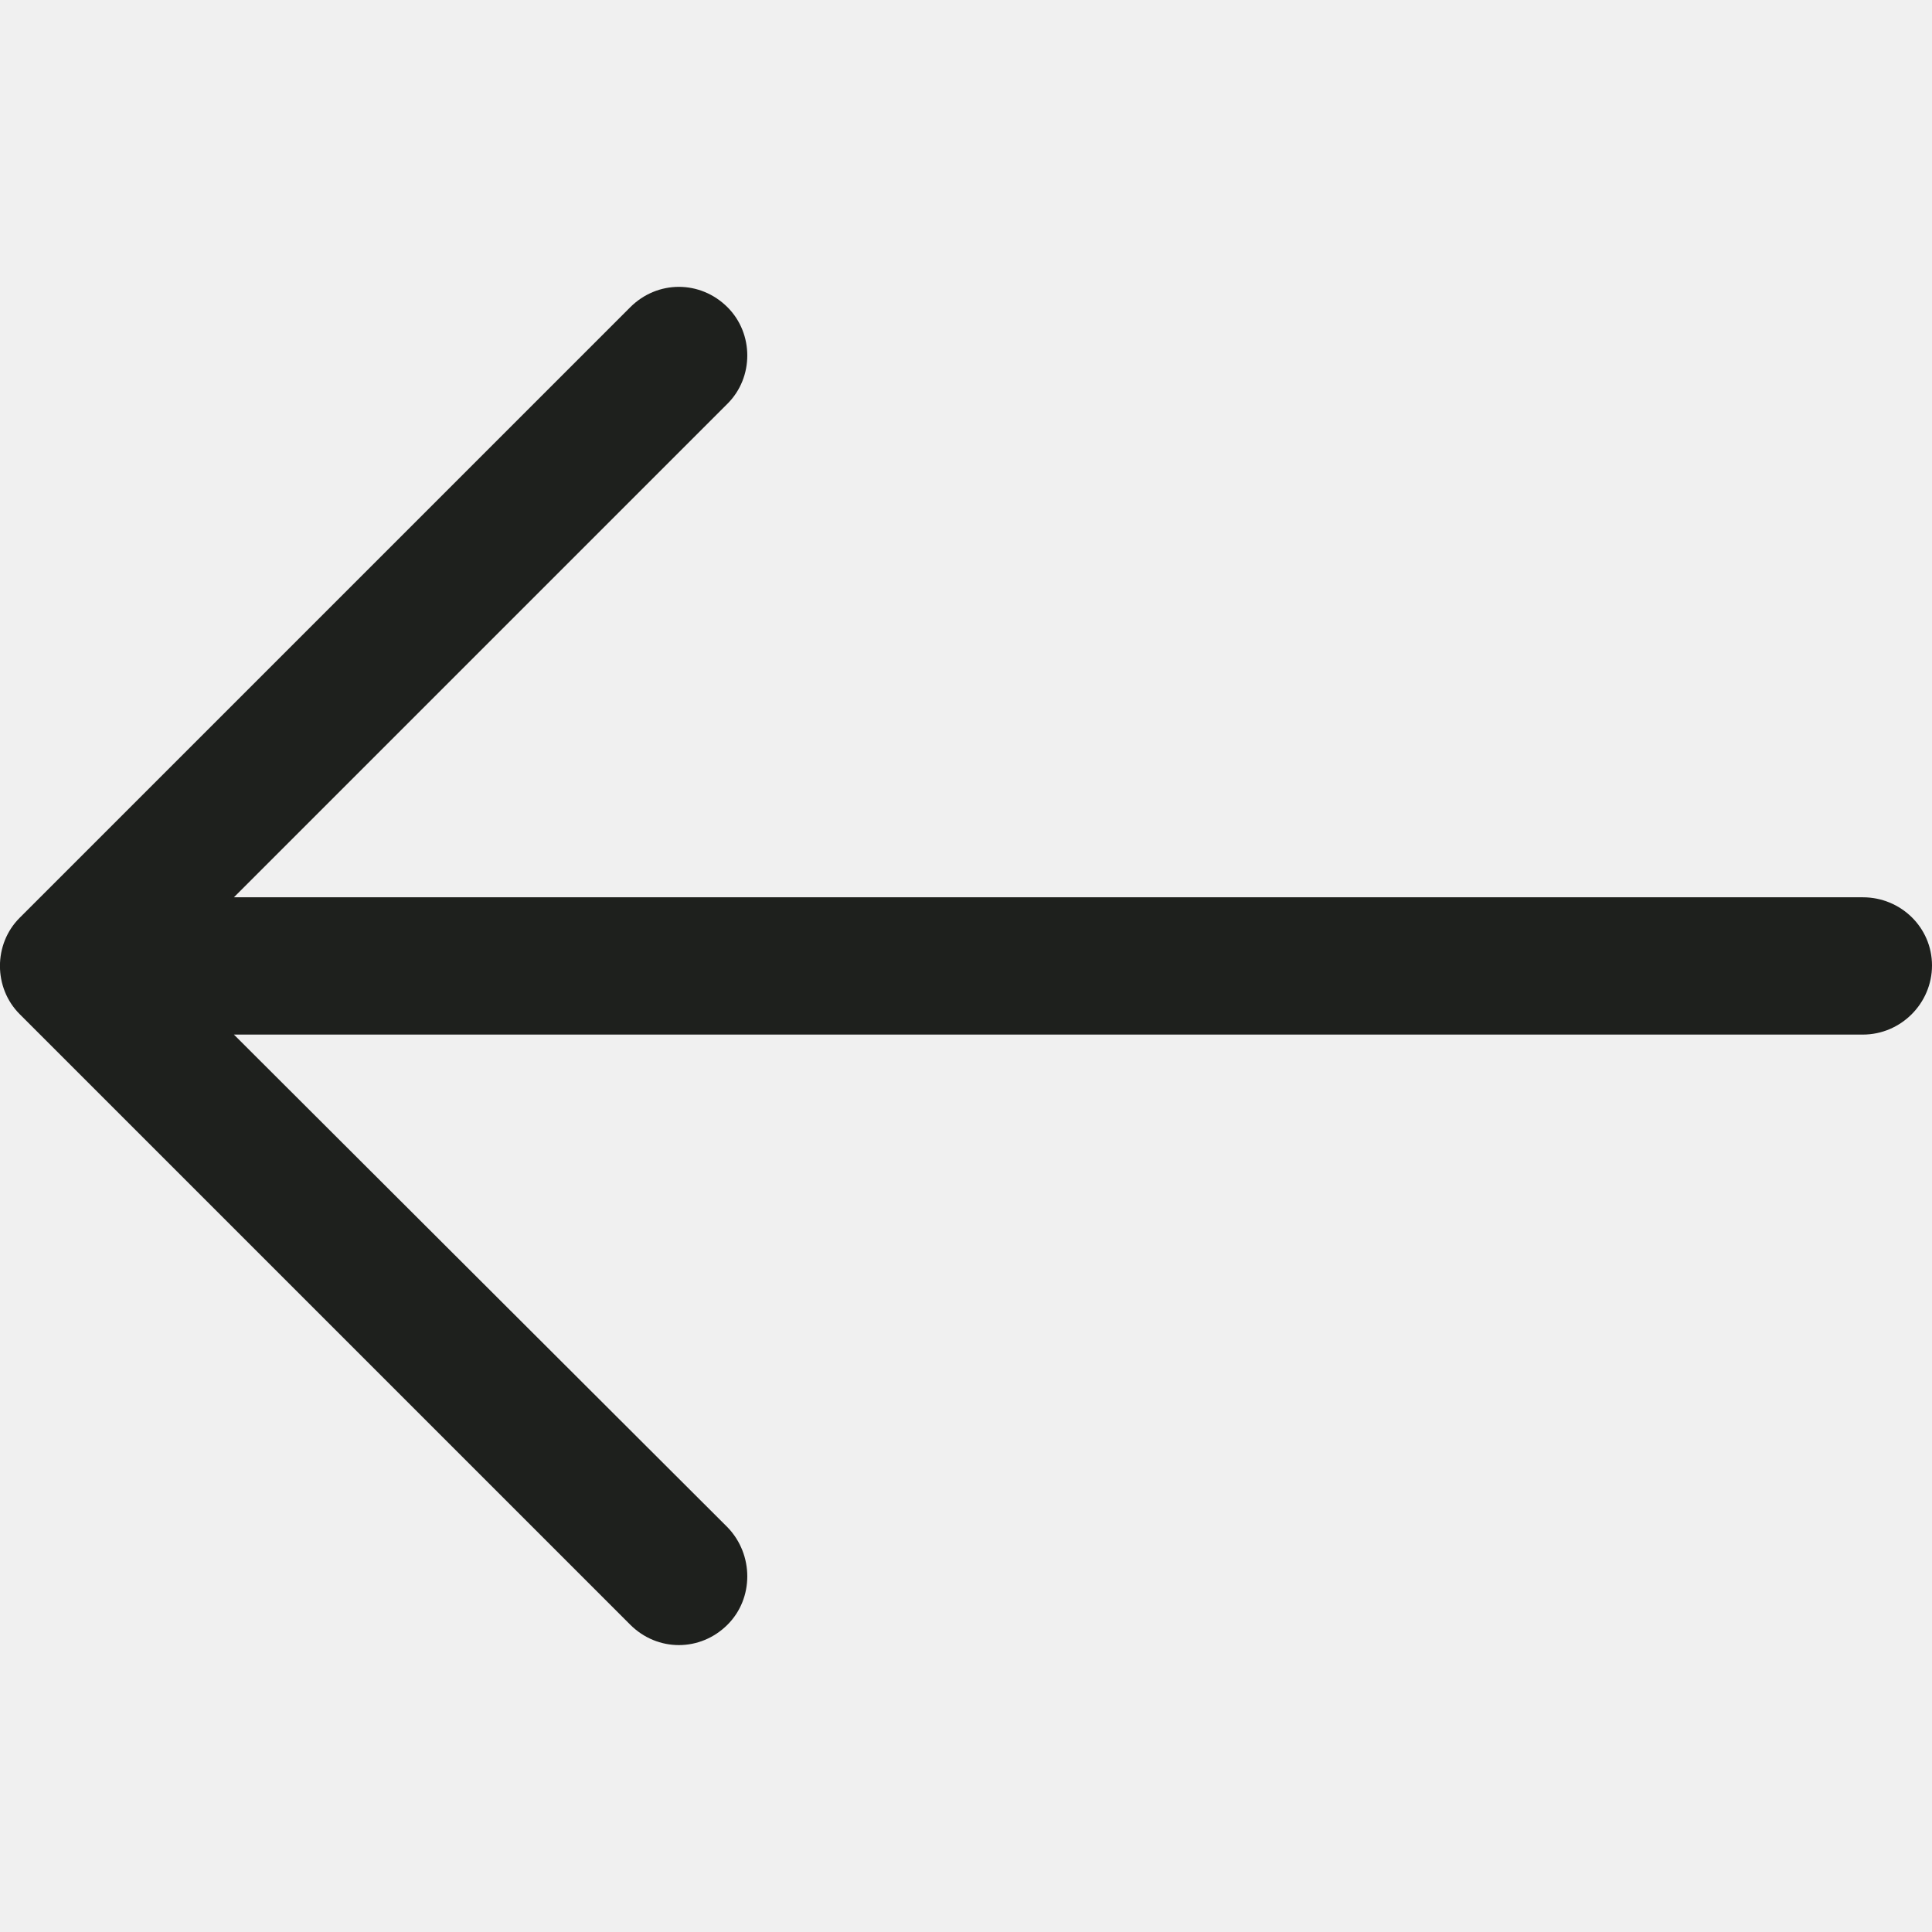
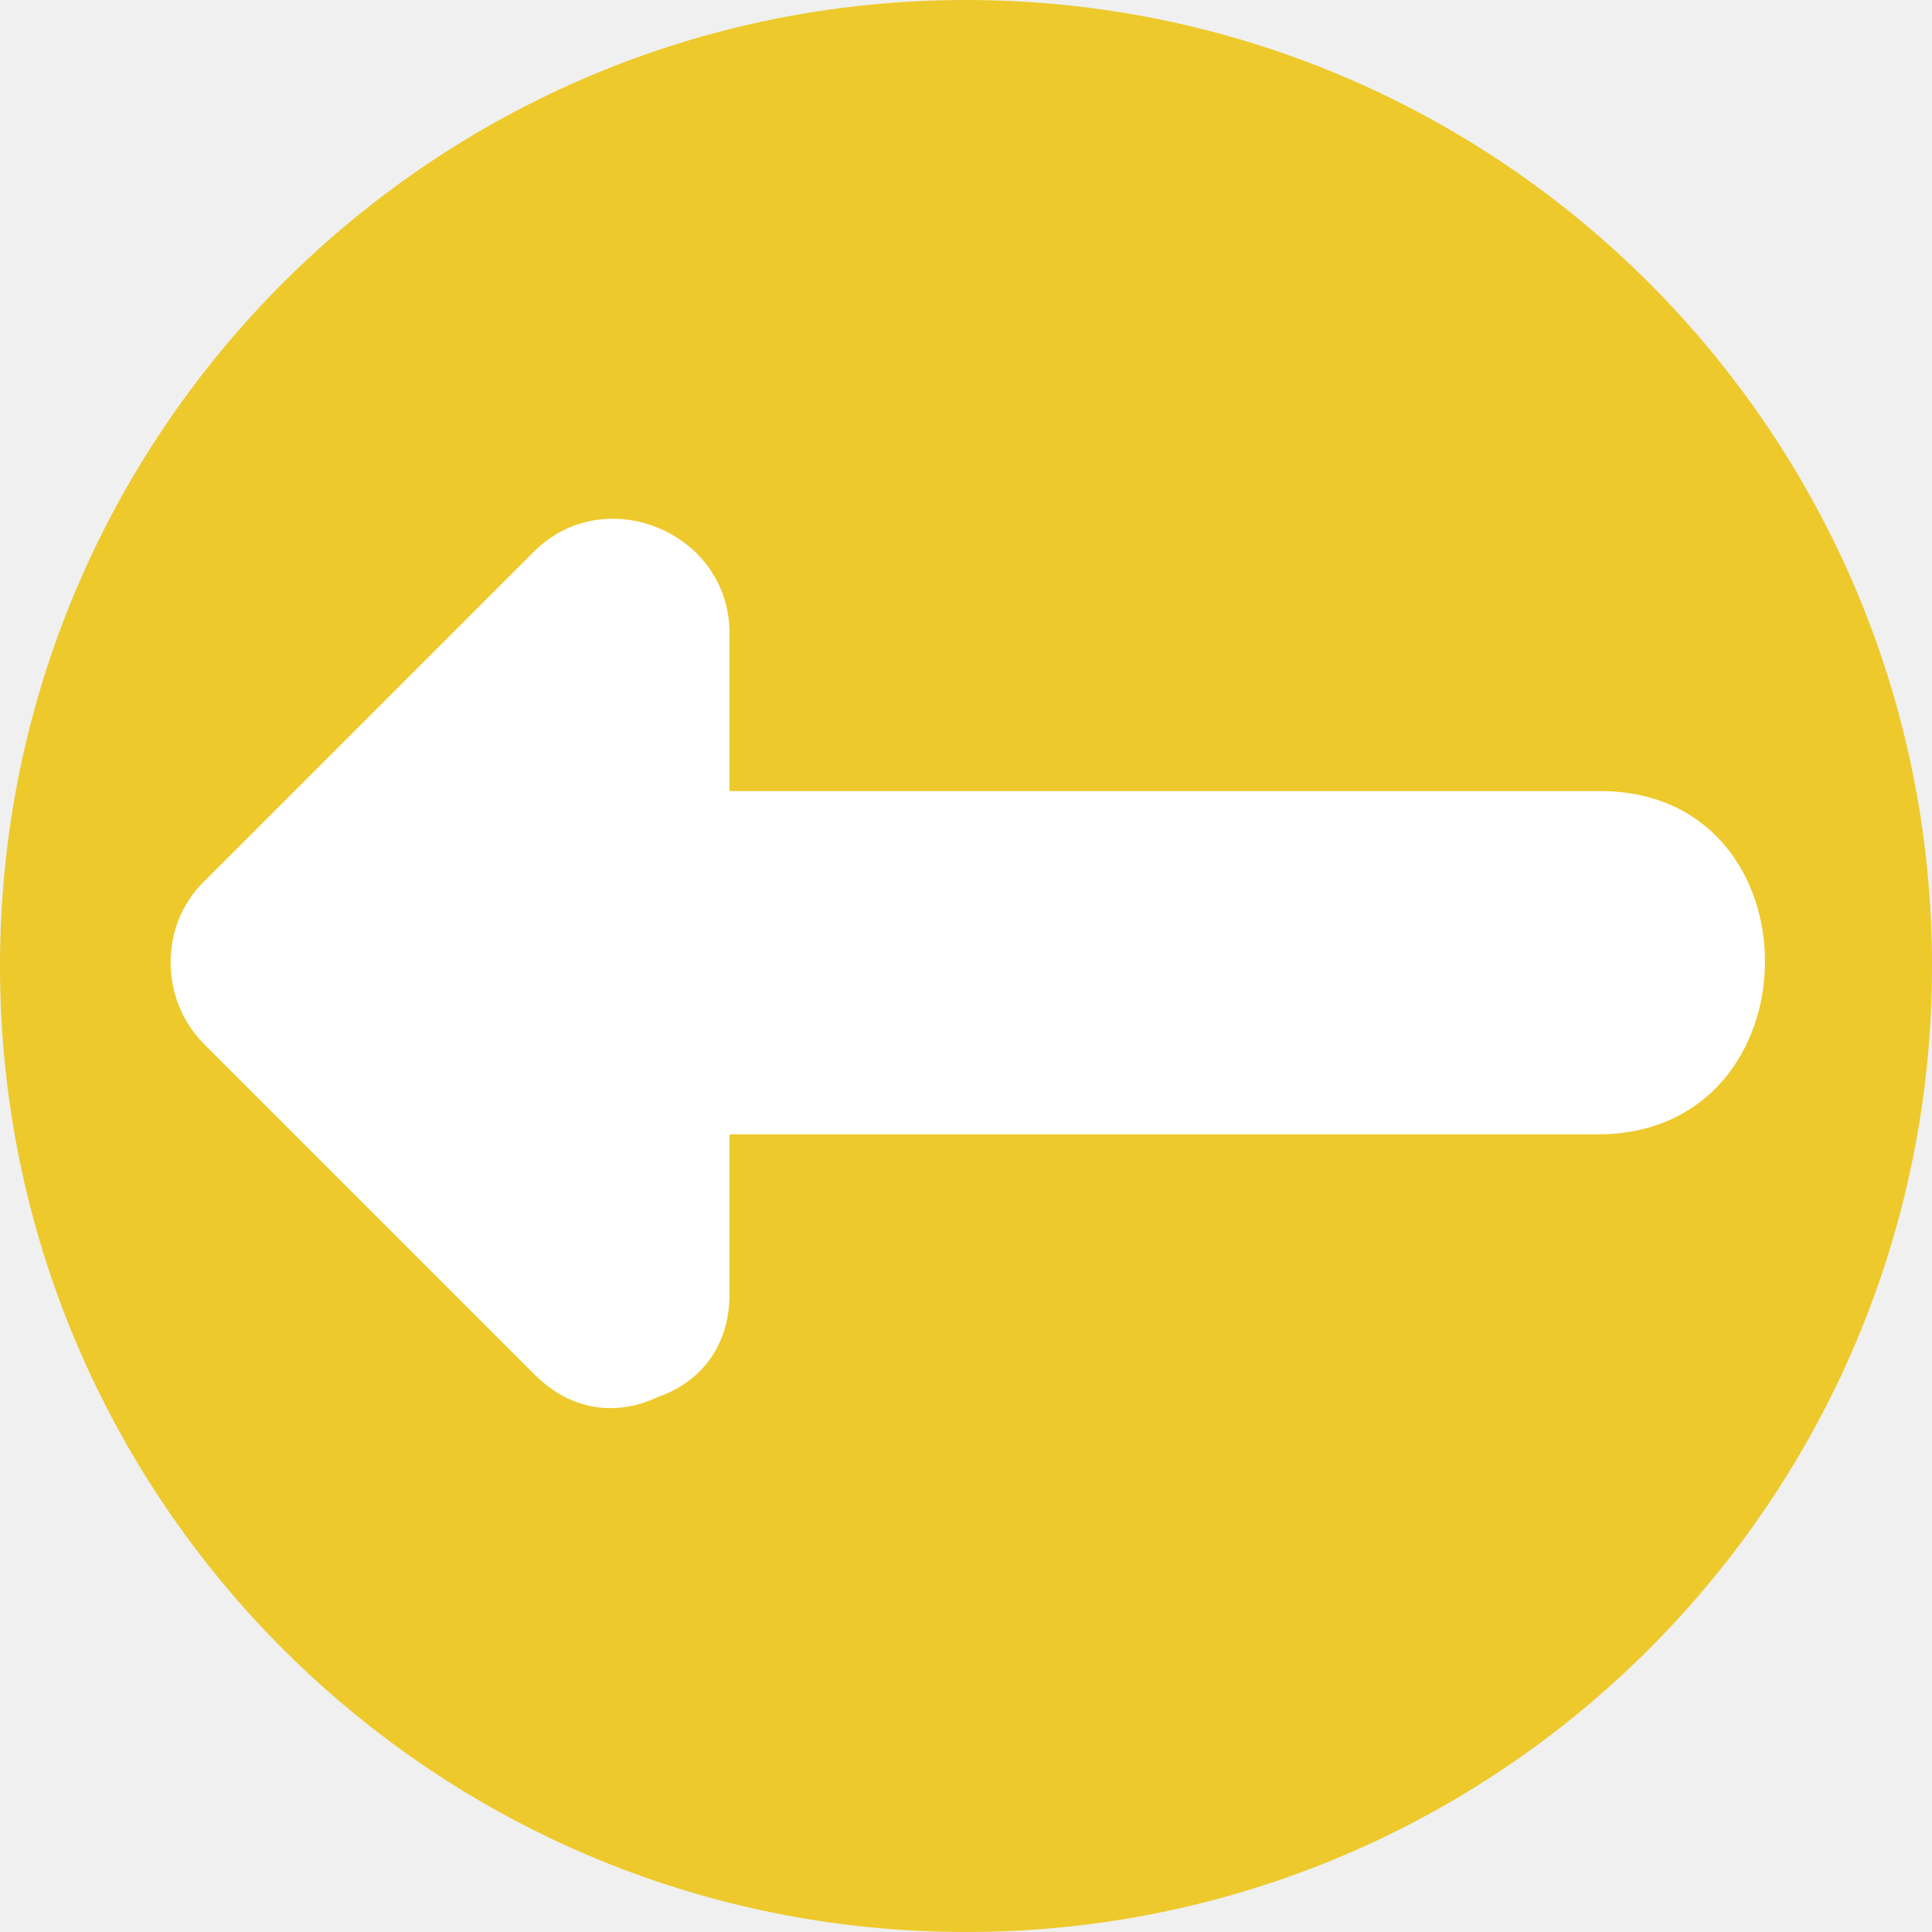
- <svg xmlns="http://www.w3.org/2000/svg" version="1.1" id="Capa_1" x="0px" y="0px" viewBox="0 0 31.494 31.494" style="enable-background:new 0 0 31.494 31.494;" xml:space="preserve">
-   <path style="fill:#1E201D;" d="M10.273,5.009c0.444-0.444,1.143-0.444,1.587,0c0.429,0.429,0.429,1.143,0,1.571l-8.047,8.047h26.554  c0.619,0,1.127,0.492,1.127,1.111c0,0.619-0.508,1.127-1.127,1.127H3.813l8.047,8.032c0.429,0.444,0.429,1.159,0,1.587  c-0.444,0.444-1.143,0.444-1.587,0l-9.952-9.952c-0.429-0.429-0.429-1.143,0-1.571L10.273,5.009z" />
+ <svg xmlns="http://www.w3.org/2000/svg" version="1.1" id="Layer_1" x="0px" y="0px" viewBox="0 0 473.654 473.654" style="enable-background:new 0 0 473.654 473.654;" xml:space="preserve">
+   <circle style="fill:#EDC92C;" cx="236.827" cy="236.827" r="236.827" />
+   <path style="fill:#FFFFFF;" d="M392.307,193.946c-71.153,0-142.302,0-213.455,0c0-12.916,0-25.829,0-38.742  c0-24.666-30.515-37.411-47.994-19.932c-27.011,27.007-54.018,54.022-81.029,81.033c-10.841,10.841-10.549,28.907,0.213,39.669  c27.011,27.007,54.018,54.018,81.029,81.025c9.446,9.446,20.796,9.947,30.062,5.553c9.846-3.336,17.718-11.757,17.718-25.291  c0-13.051,0-26.102,0-39.157c70.951,0,141.898,0,212.845,0C446.034,278.105,446.513,193.946,392.307,193.946z" />
  <g>
</g>
  <g>
</g>
  <g>
</g>
  <g>
</g>
  <g>
</g>
  <g>
</g>
  <g>
</g>
  <g>
</g>
  <g>
</g>
  <g>
</g>
  <g>
</g>
  <g>
</g>
  <g>
</g>
  <g>
</g>
  <g>
</g>
</svg>
